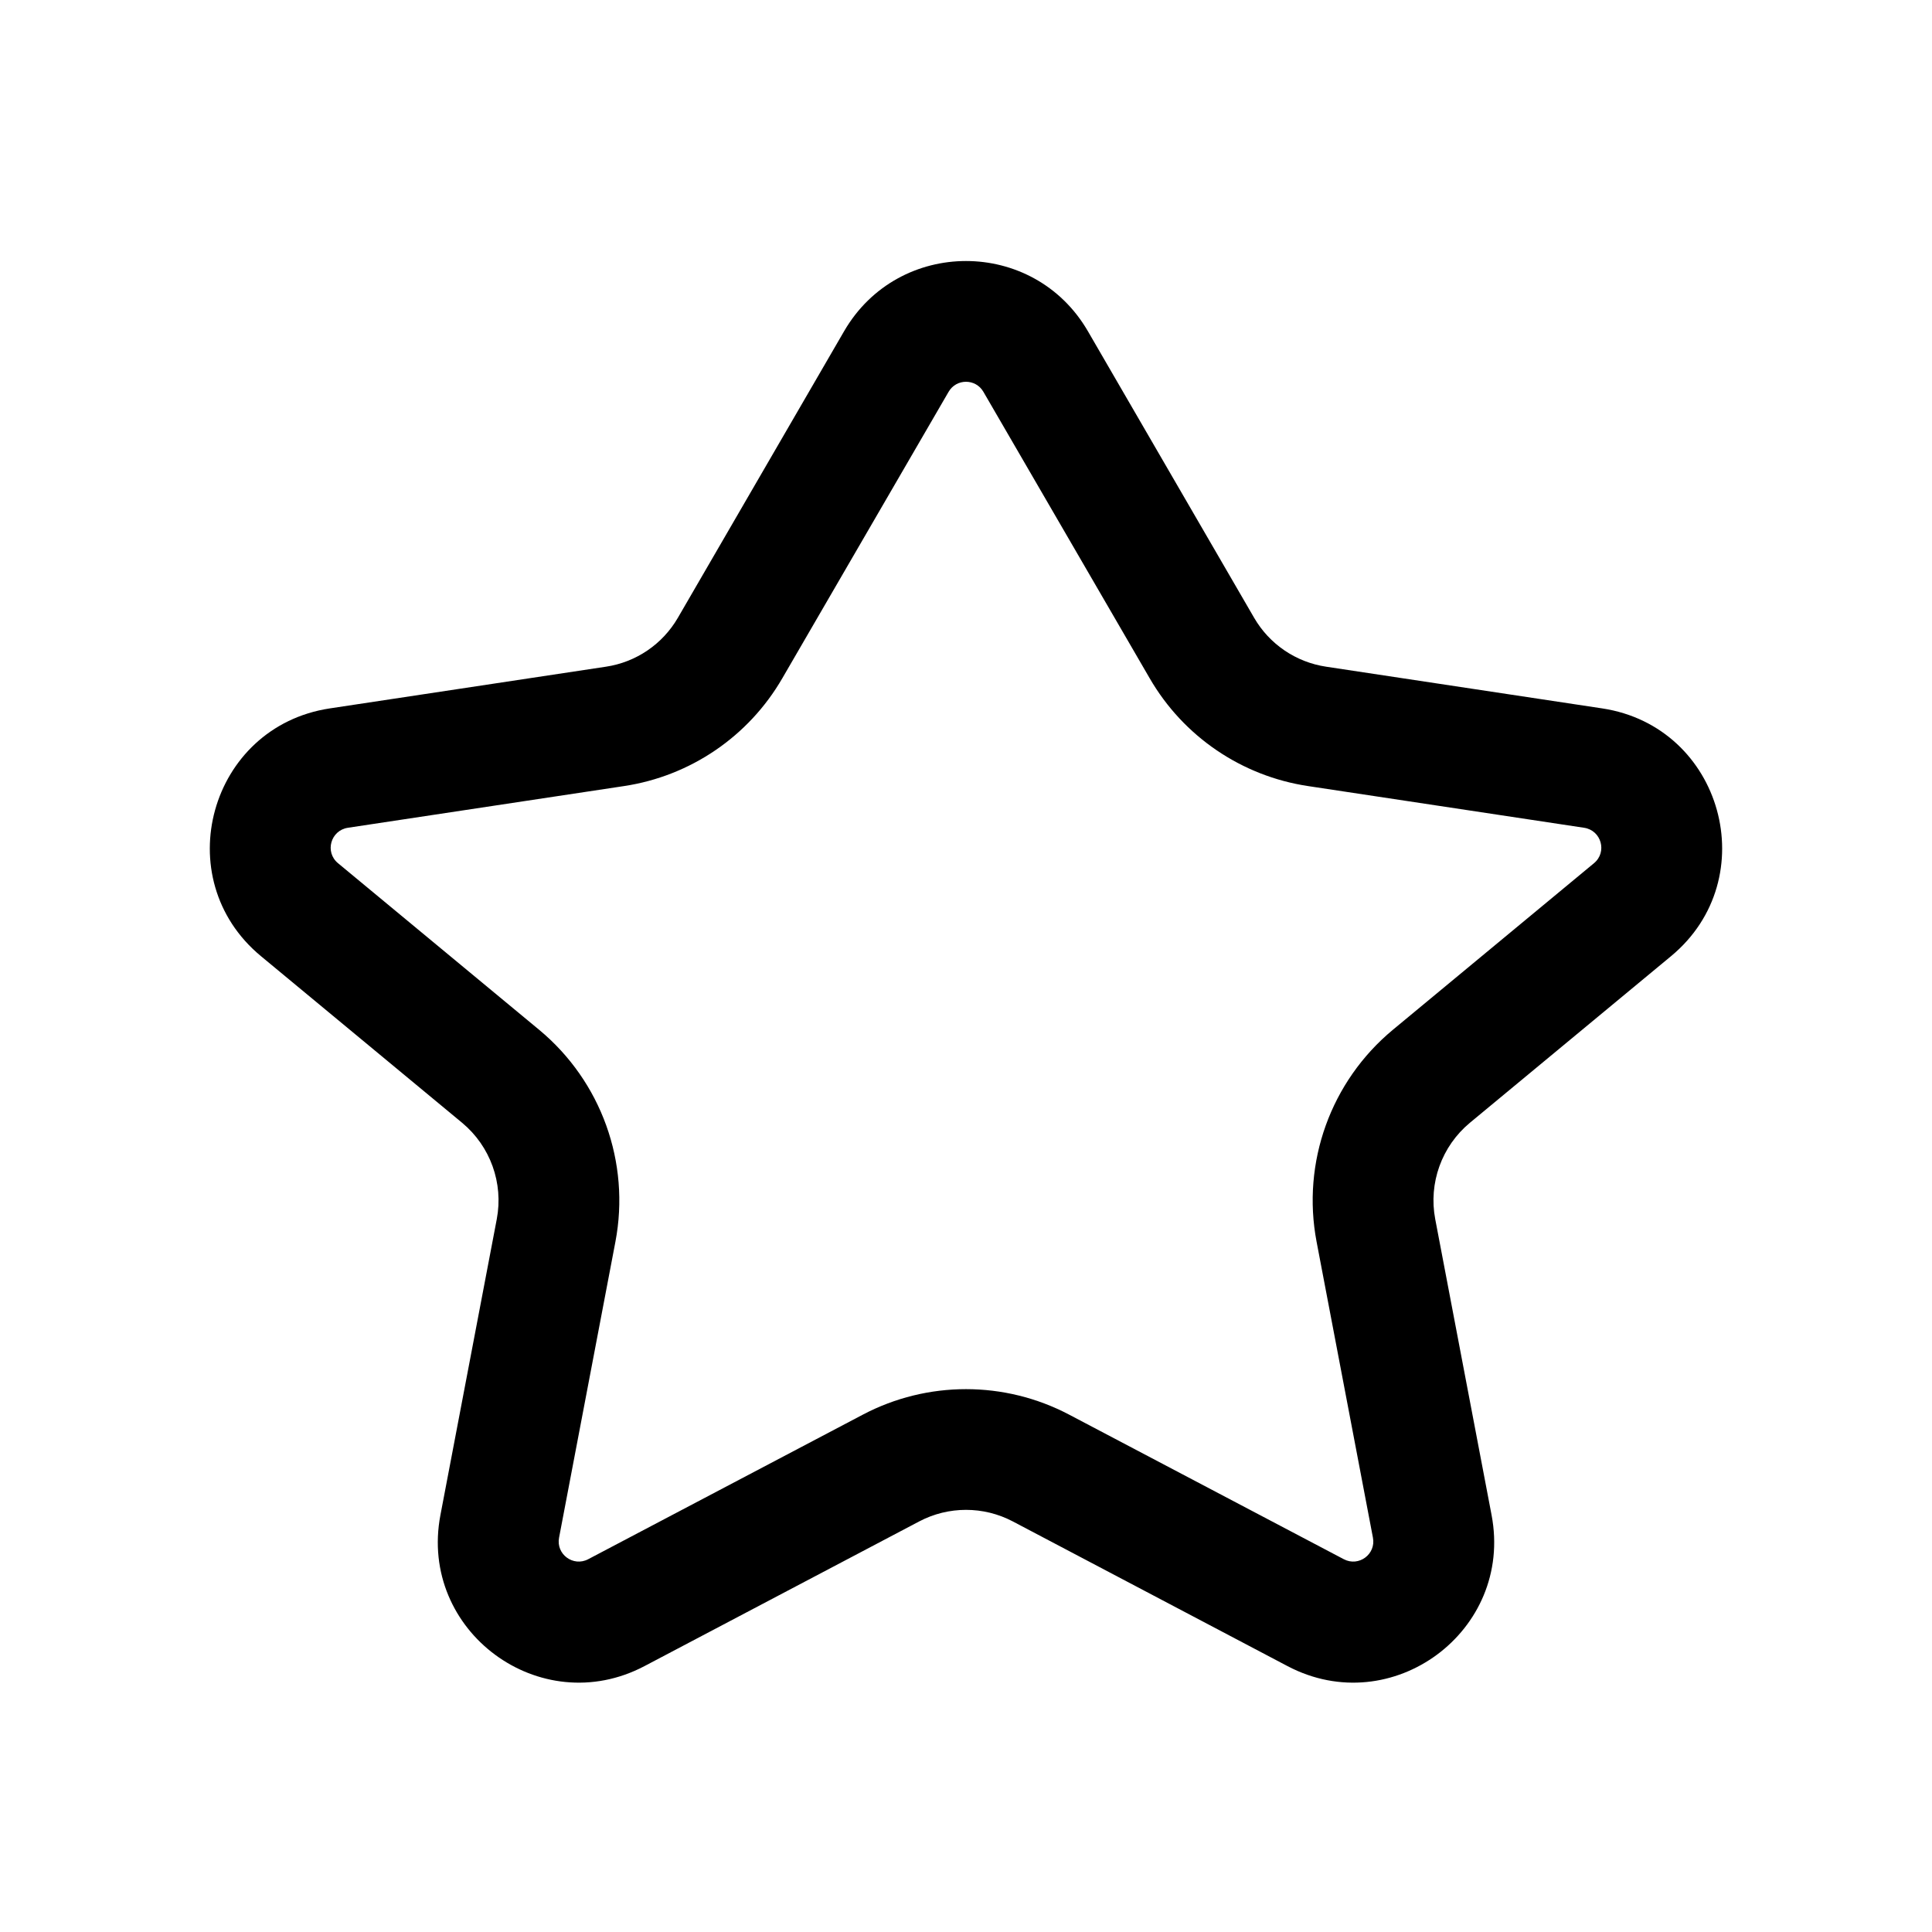
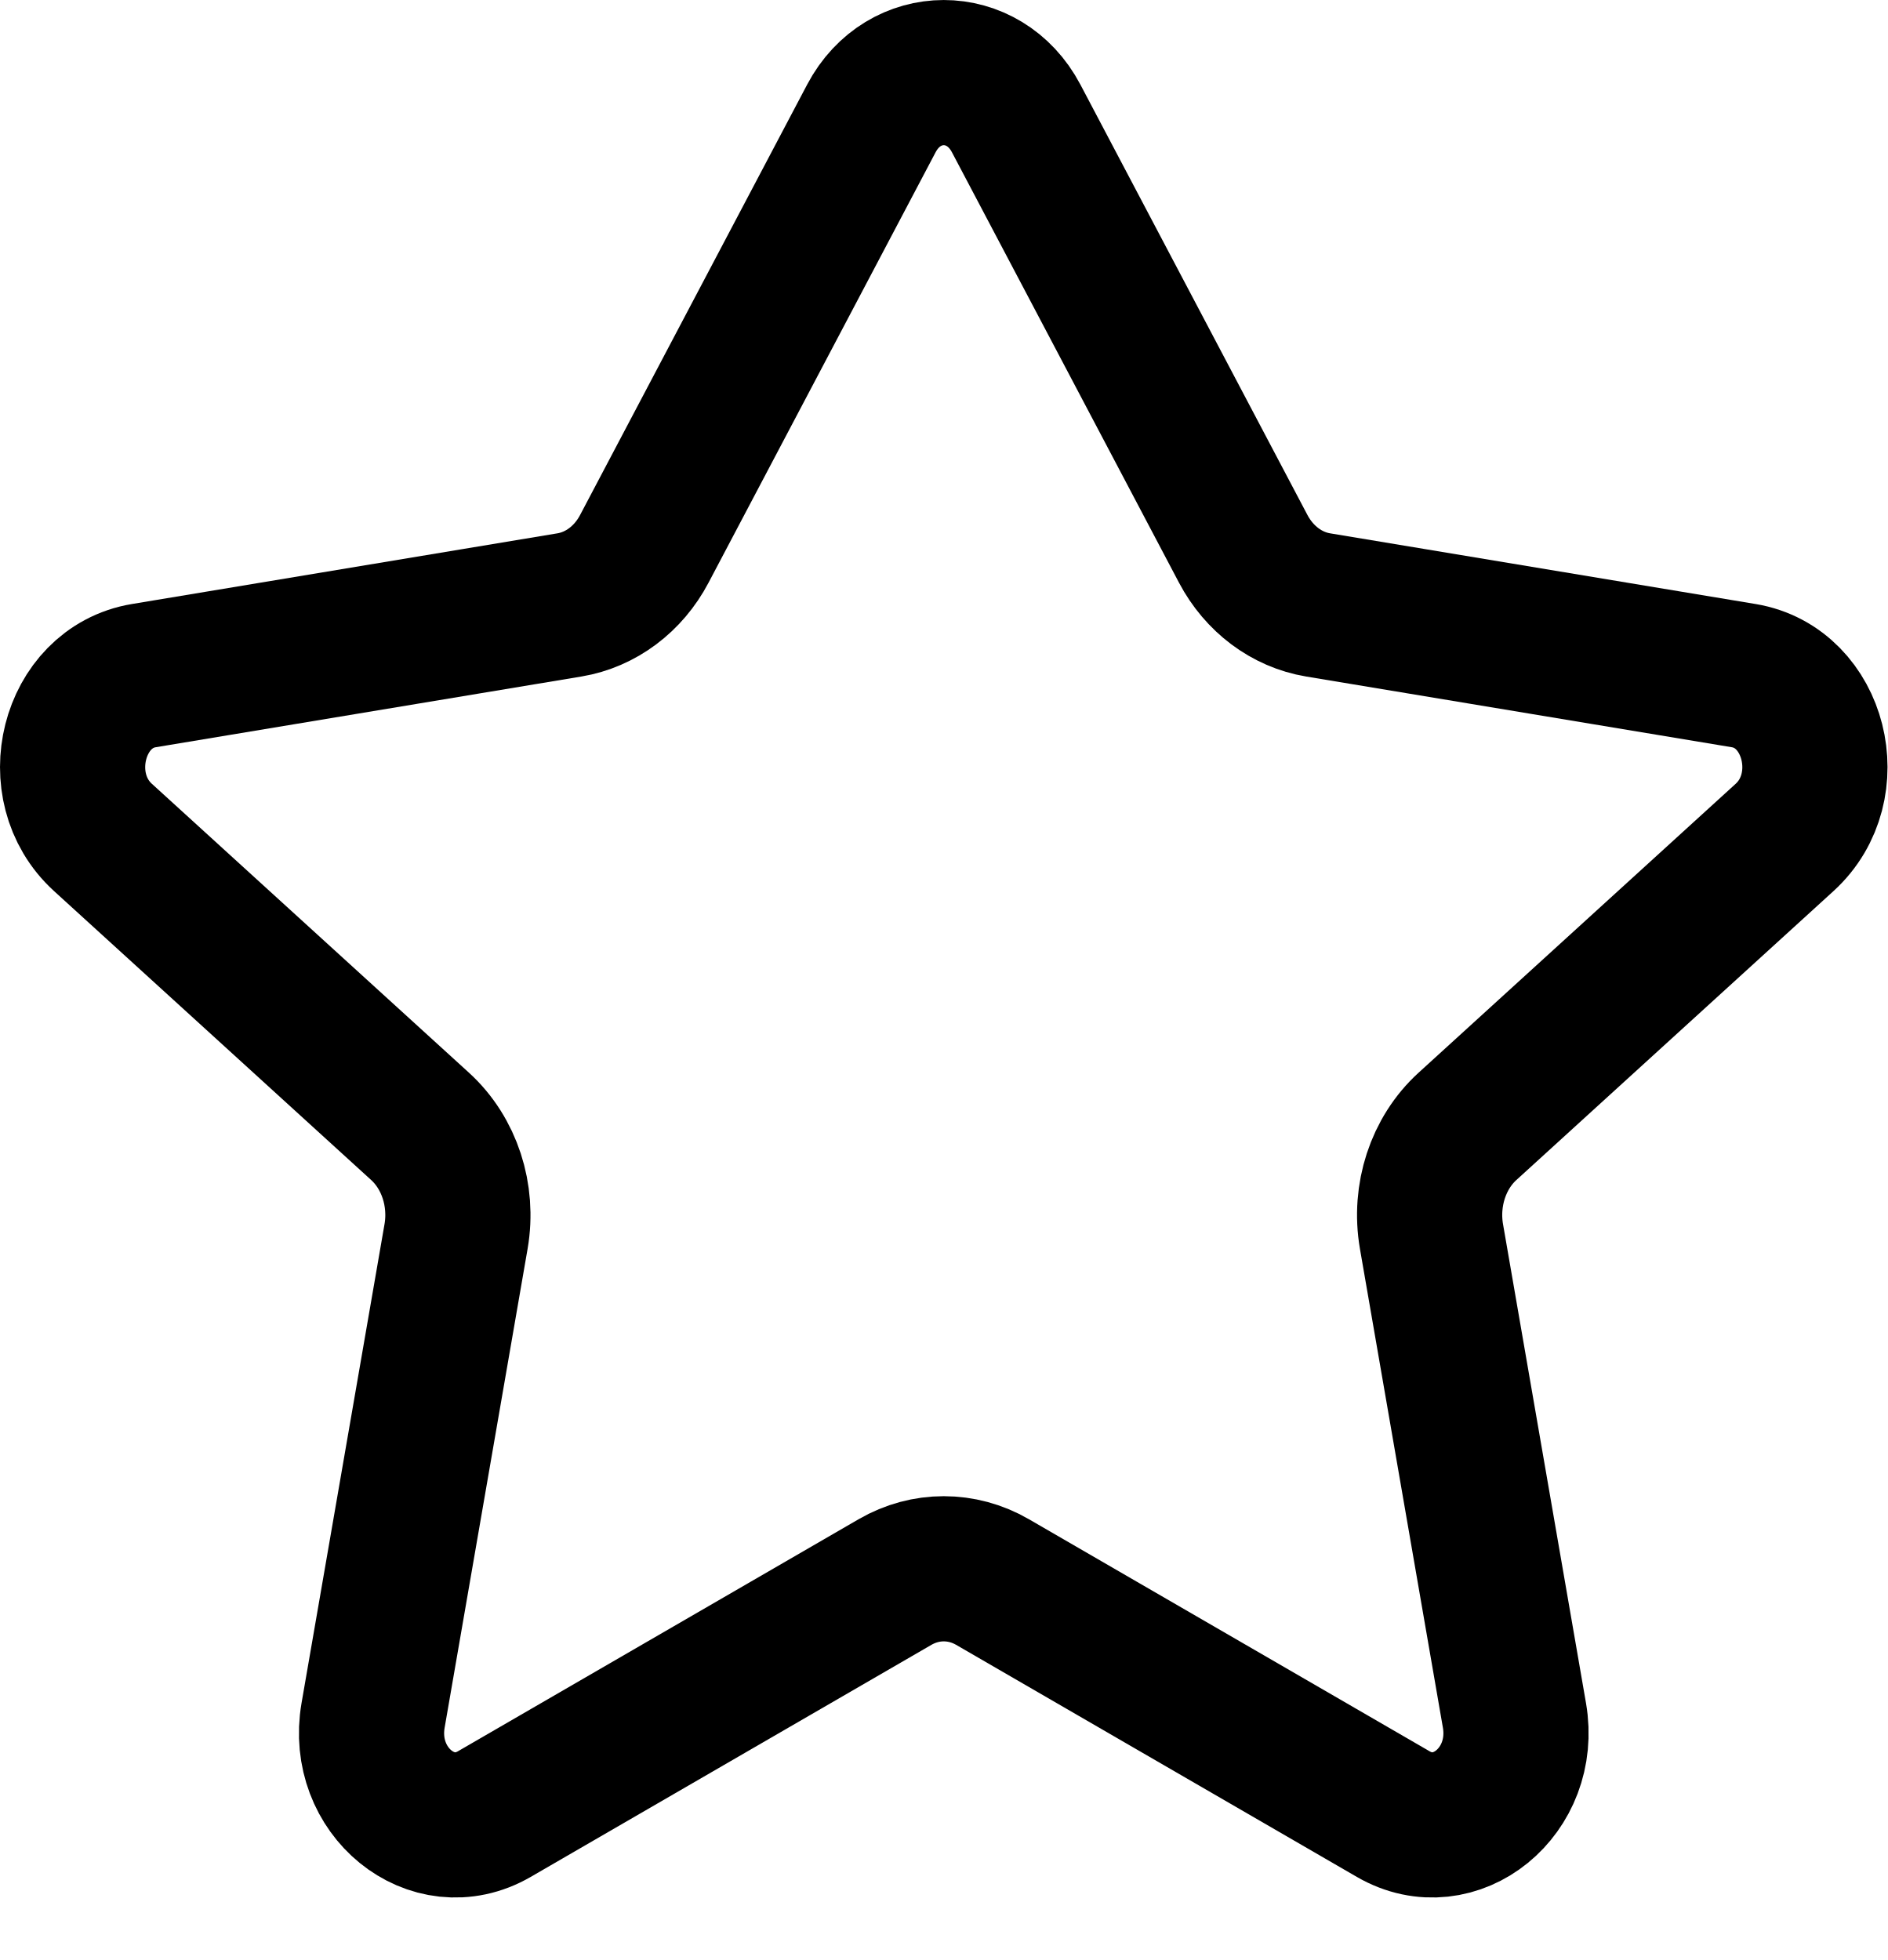
- <svg xmlns="http://www.w3.org/2000/svg" width="24" height="24" viewBox="0 0 24 24" fill="none">
-   <path fill-rule="evenodd" clip-rule="evenodd" d="M10.486 4.114C11.161 2.952 12.839 2.952 13.514 4.114L15.579 7.674C15.769 8.002 16.098 8.226 16.474 8.282L19.903 8.8C21.398 9.026 21.922 10.914 20.758 11.878L18.259 13.948C17.909 14.239 17.744 14.697 17.829 15.145L18.529 18.821C18.803 20.261 17.291 21.38 15.994 20.697L12.582 18.9C12.218 18.708 11.782 18.708 11.418 18.9L8.006 20.697C6.709 21.38 5.197 20.261 5.471 18.821L6.171 15.145C6.256 14.697 6.091 14.239 5.741 13.948L3.242 11.878C2.077 10.914 2.602 9.026 4.097 8.8L7.527 8.282C7.902 8.226 8.231 8.002 8.421 7.674L10.486 4.114ZM12.216 4.867C12.12 4.701 11.88 4.701 11.784 4.867L9.718 8.426C9.3 9.148 8.576 9.641 7.751 9.765L4.321 10.283C4.107 10.316 4.032 10.585 4.199 10.723L6.698 12.793C7.469 13.433 7.832 14.441 7.645 15.425L6.945 19.101C6.905 19.307 7.121 19.467 7.307 19.369L10.719 17.573C11.521 17.151 12.479 17.151 13.281 17.573L16.693 19.369C16.879 19.467 17.095 19.307 17.055 19.101L16.355 15.425C16.168 14.441 16.531 13.433 17.302 12.793L19.801 10.723C19.968 10.585 19.893 10.316 19.679 10.283L16.25 9.765C15.424 9.641 14.7 9.148 14.282 8.426L12.216 4.867Z" fill="black" />
+ <svg xmlns="http://www.w3.org/2000/svg" width="26" height="27" viewBox="0 0 26 27" fill="none">
+   <path d="M13.997 1.631C13.553 0.79 12.447 0.79 12.003 1.631L8.875 7.561C8.656 7.977 8.276 8.261 7.844 8.333L1.982 9.307C0.997 9.47 0.652 10.838 1.418 11.536L5.786 15.516C6.19 15.884 6.38 16.465 6.282 17.033L5.139 23.631C4.959 24.674 5.954 25.485 6.809 24.99L12.329 21.793C12.749 21.55 13.251 21.55 13.671 21.793L19.191 24.99C20.046 25.485 21.041 24.674 20.861 23.631L19.718 17.033C19.62 16.465 19.81 15.884 20.214 15.516L24.582 11.536C25.348 10.838 25.003 9.47 24.018 9.307L18.156 8.333C17.724 8.261 17.345 7.977 17.125 7.561L13.997 1.631Z" stroke="black" stroke-width="2" />
</svg>
